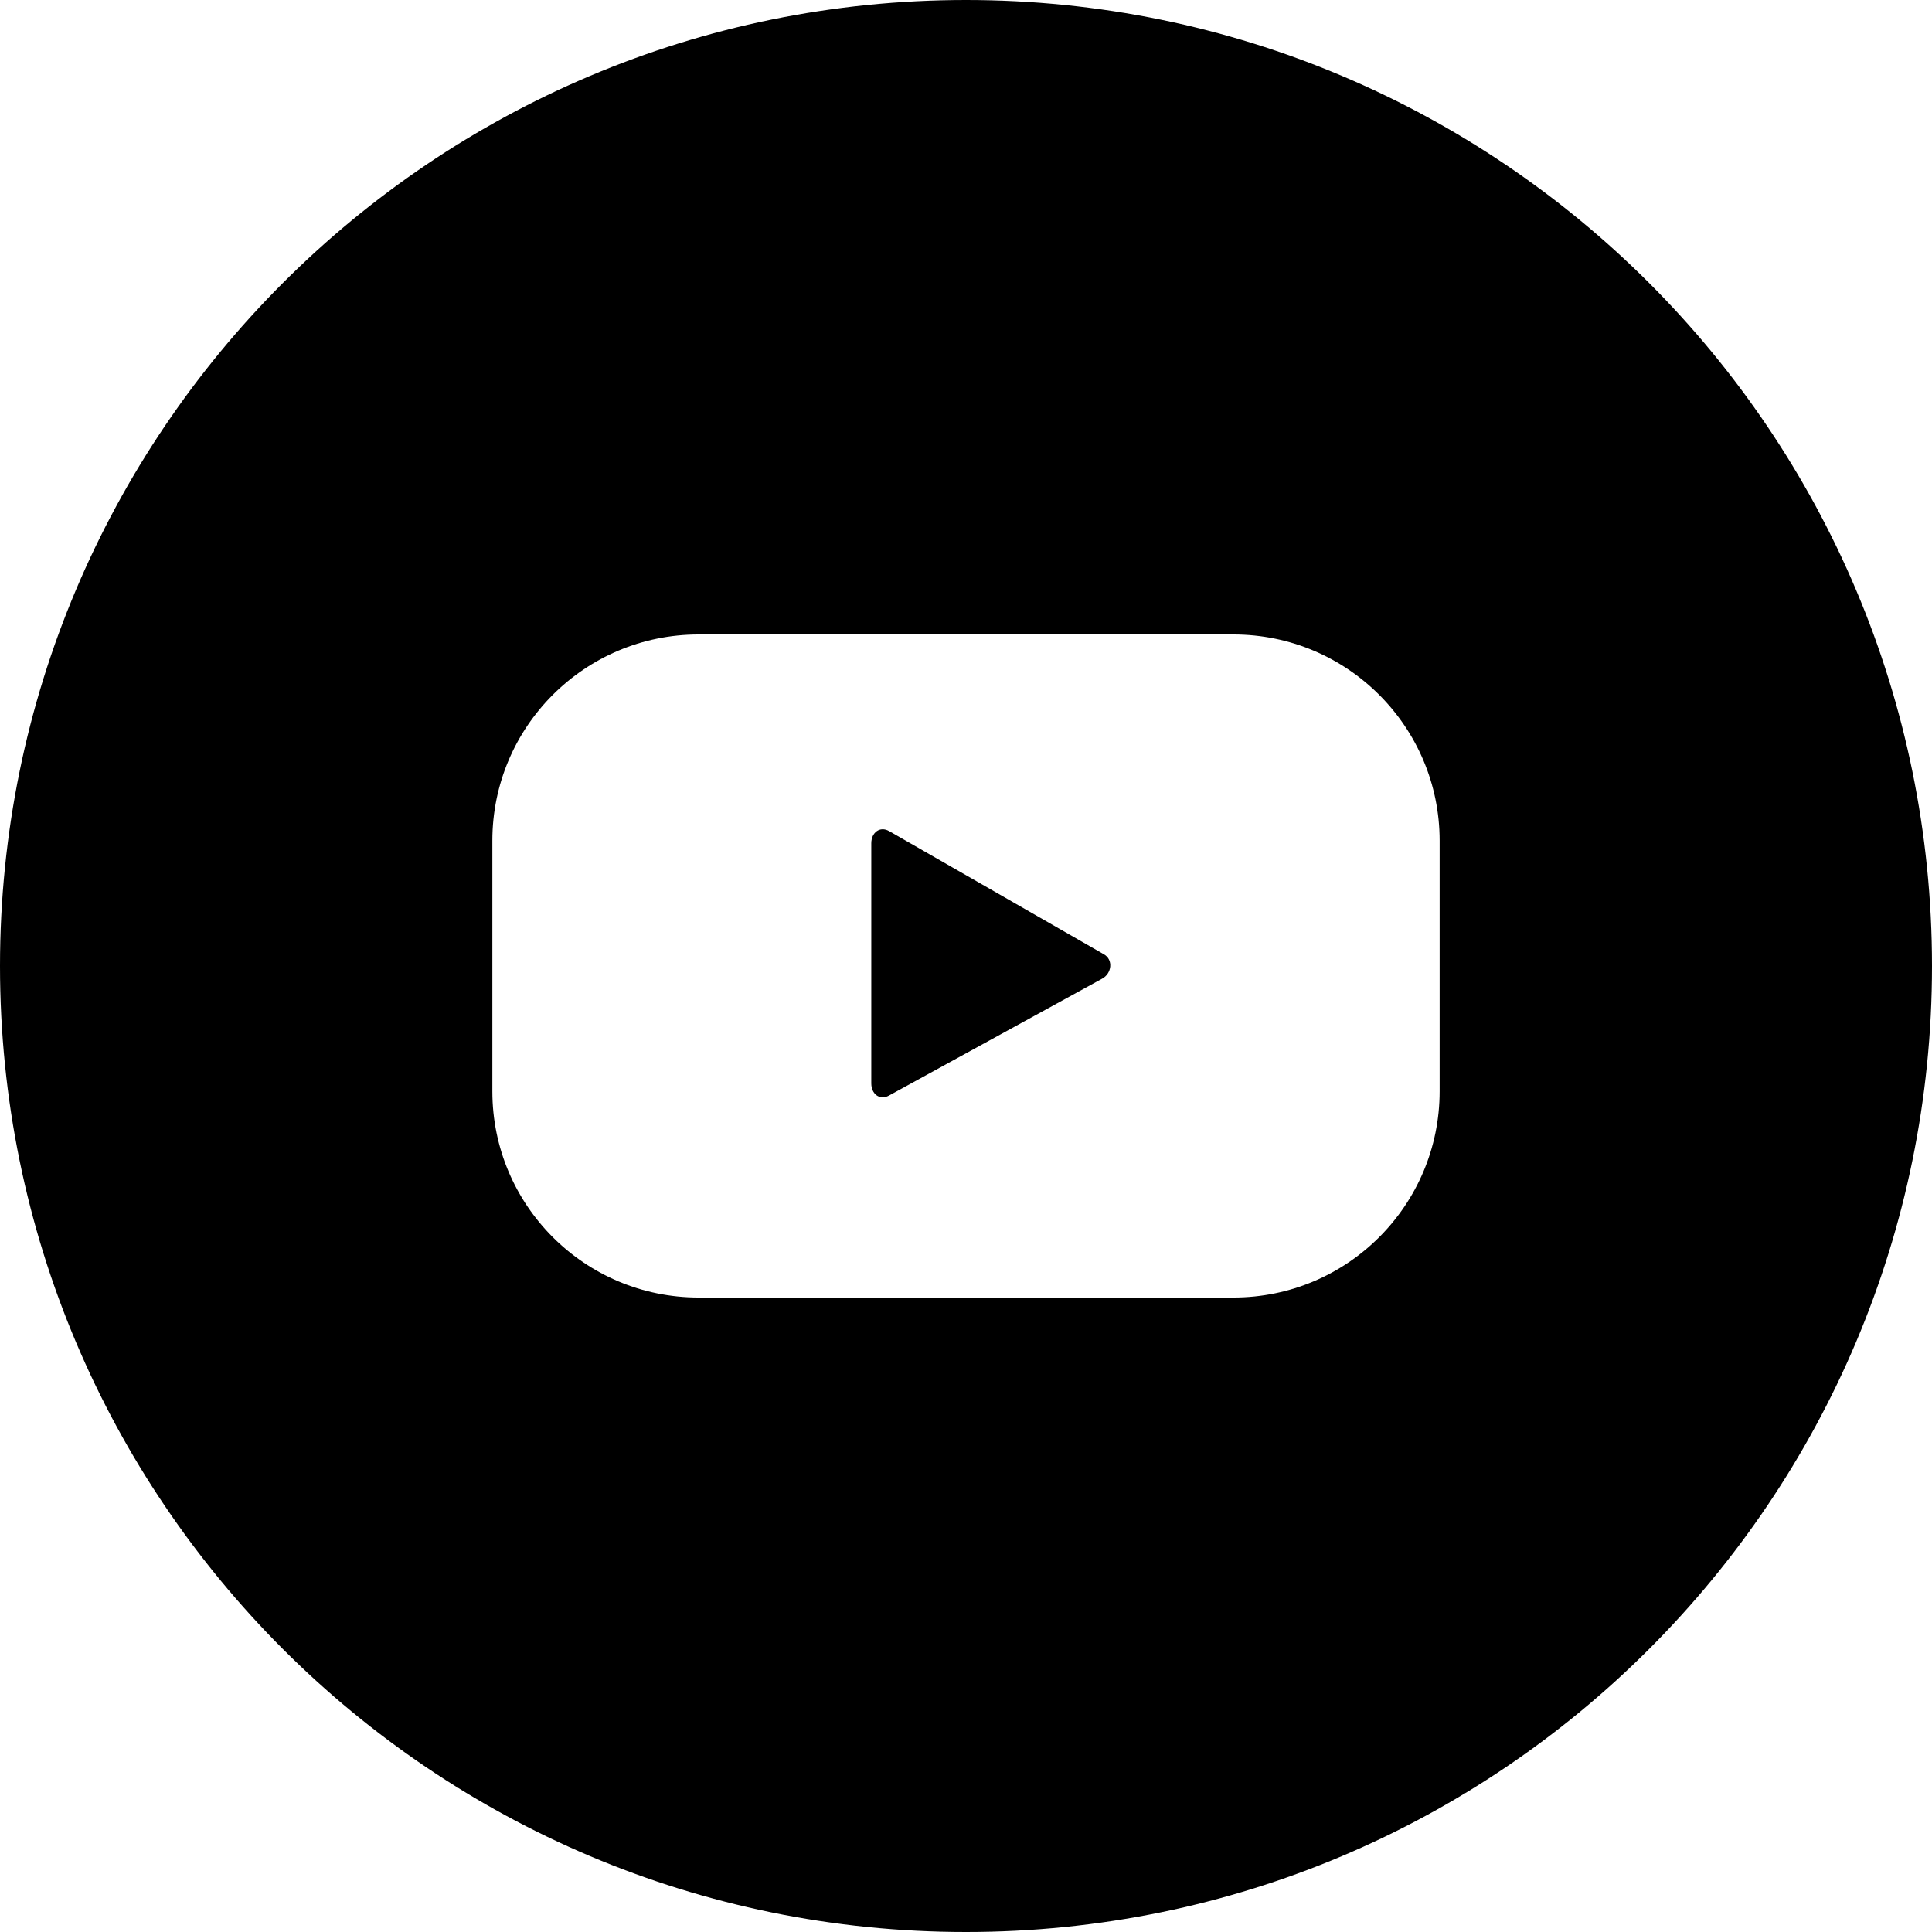
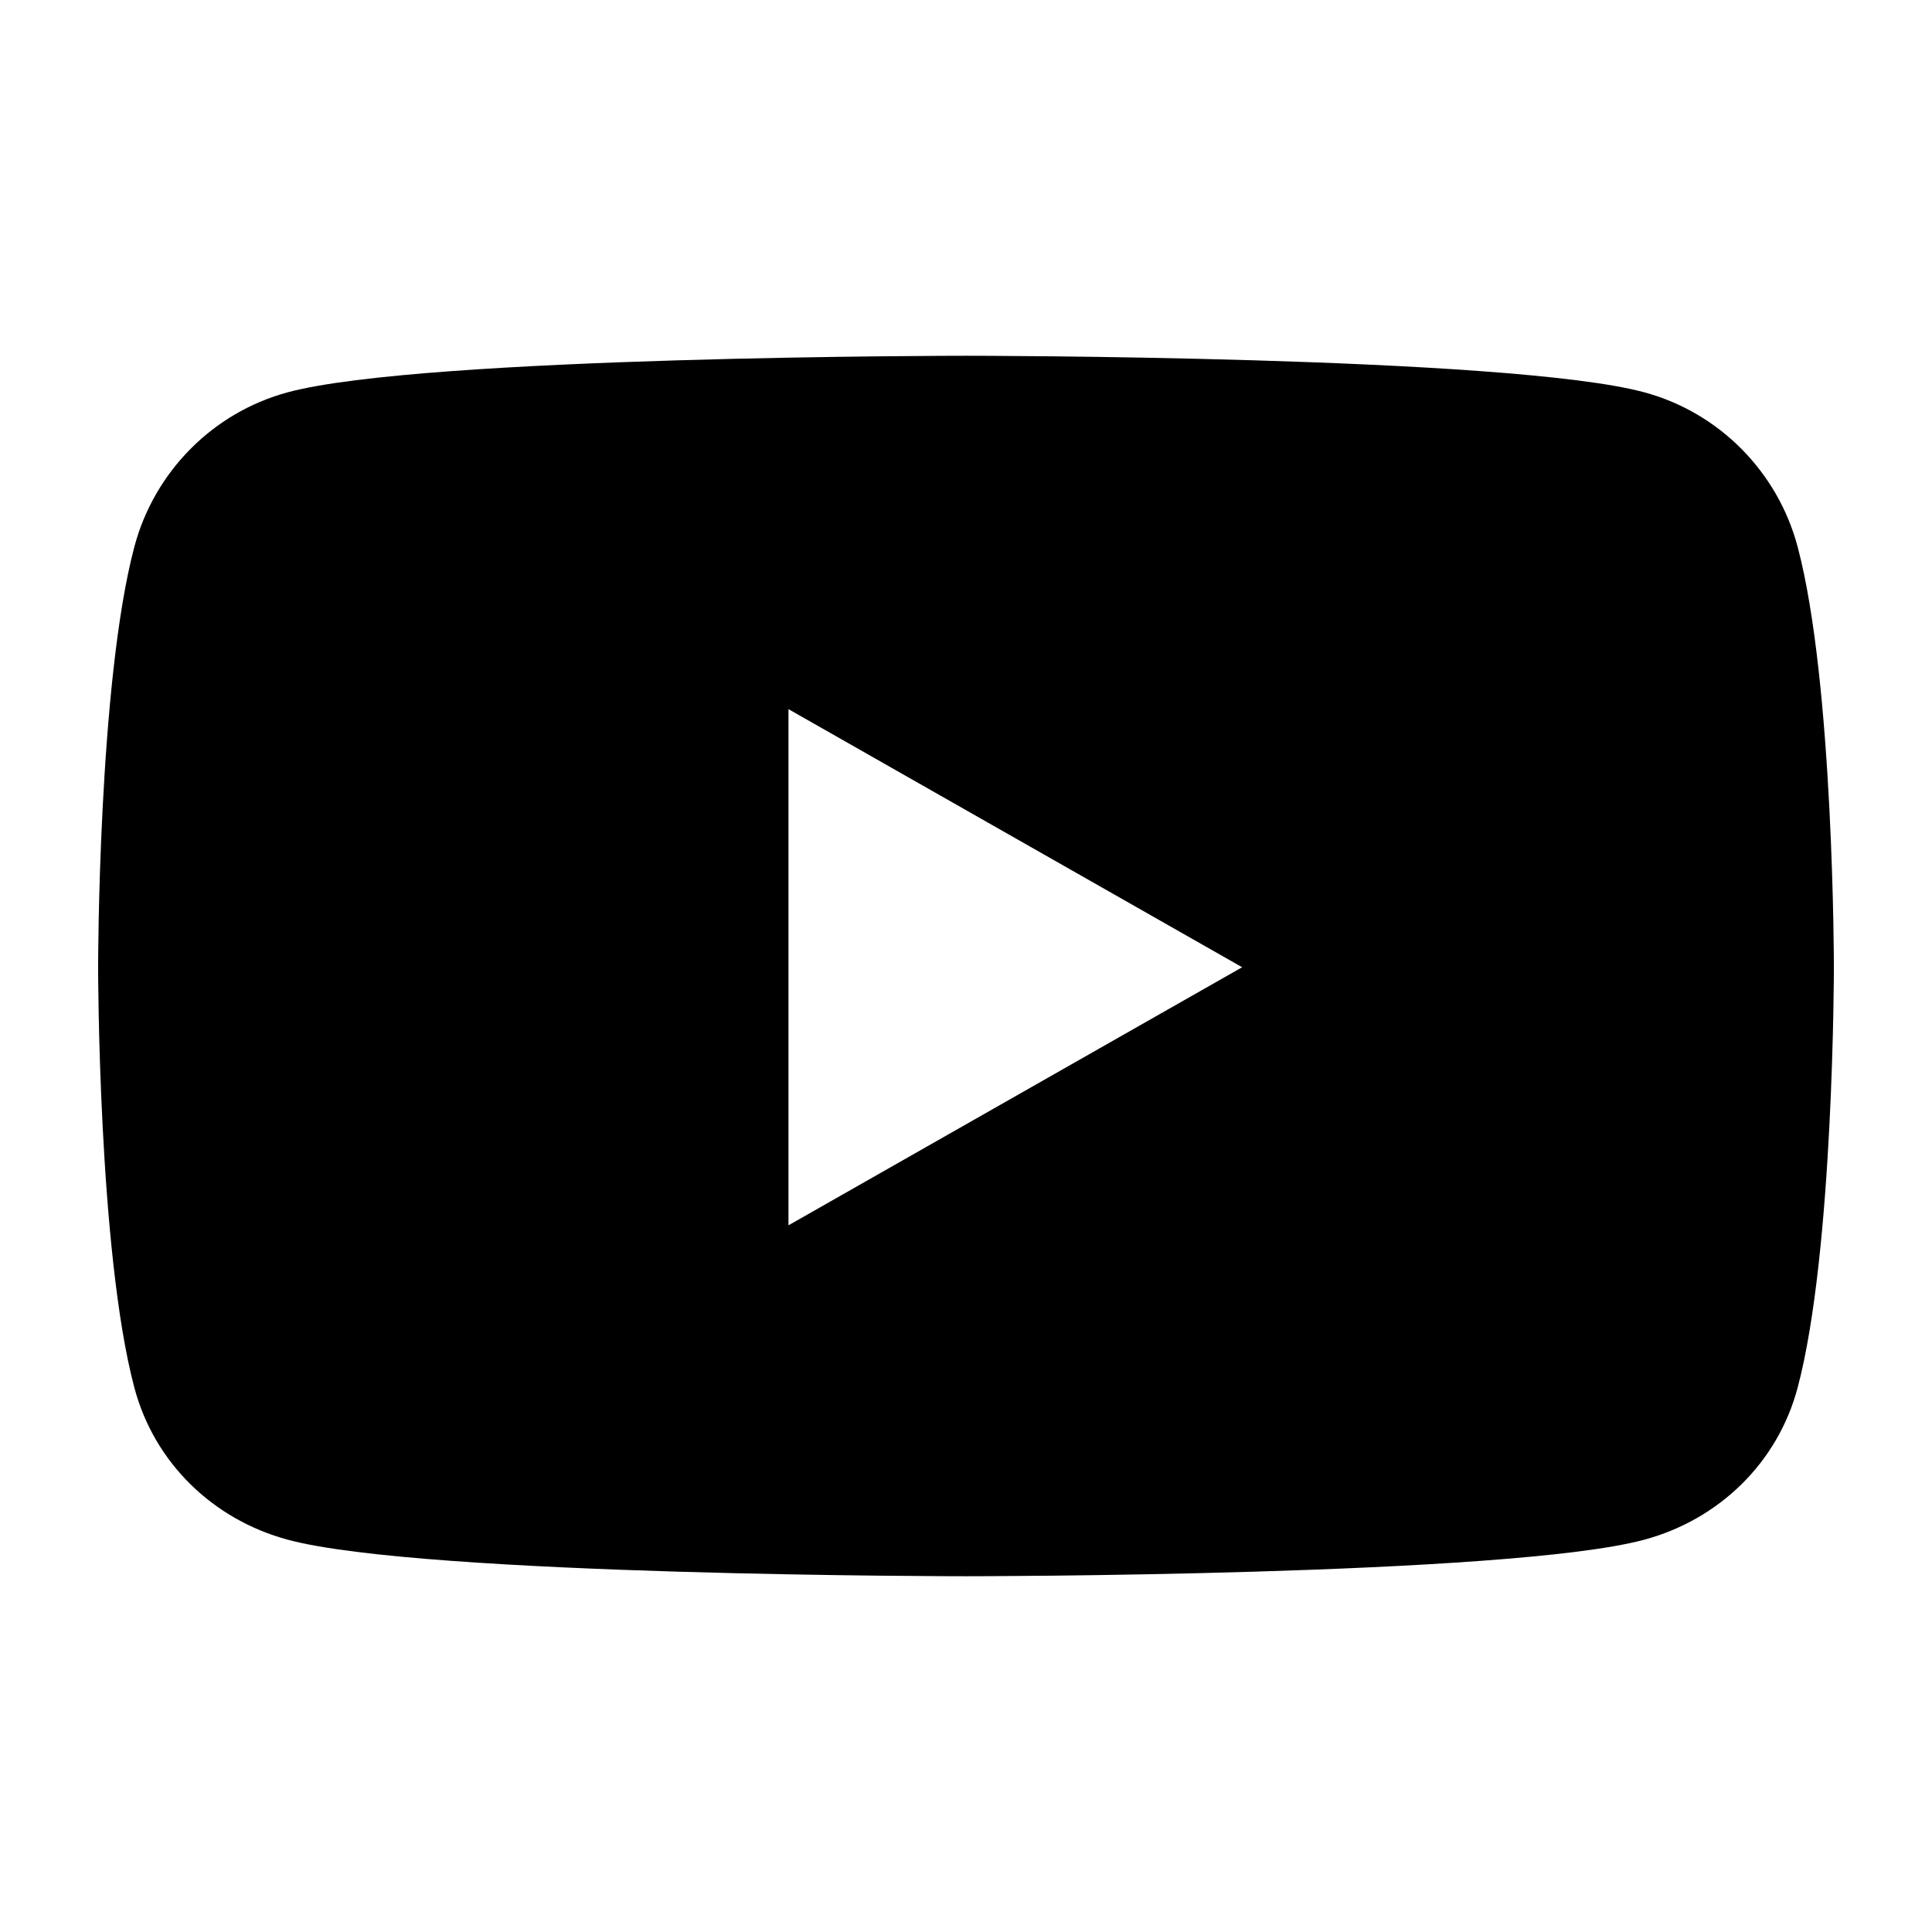
- <svg width="1024" height="1024" viewBox="0 0 1024 1024">
-   <path fill="#000" d="M512 0c282.78 0 512 229.22 512 512s-229.22 512-512 512c-282.78 0-512-229.22-512-512s229.22-512 512-512zM584.18 518.7l-113.060 62c-4.9 2.66-9.32-0.9-9.32-6.48v-127.28c0-5.66 4.56-9.22 9.48-6.42l113.82 65.28c5.040 2.86 4.18 10.14-0.92 12.9zM763.040 445.58c0-60.38-48.94-109.3-109.3-109.3h-283.48c-60.36 0-109.3 48.92-109.3 109.3v132.84c0 60.38 48.94 109.3 109.3 109.3h283.5c60.34 0 109.28-48.92 109.28-109.3v-132.84z" />
+ <svg height="512px" viewBox="0 0 512 512" width="512px">
+   <path d="M476.387,144.888c-5.291-19.919-20.878-35.608-40.67-40.933C399.845,94.281,256,94.281,256,94.281   s-143.845,0-179.719,9.674c-19.791,5.325-35.378,21.014-40.668,40.933c-9.612,36.105-9.612,111.438-9.612,111.438   s0,75.334,9.612,111.438c5.29,19.92,20.877,34.955,40.668,40.281C112.155,417.719,256,417.719,256,417.719s143.845,0,179.717-9.674   c19.792-5.326,35.379-20.361,40.67-40.281c9.612-36.104,9.612-111.438,9.612-111.438S485.999,180.993,476.387,144.888z    M208.954,324.723V187.93l120.226,68.398L208.954,324.723z" />
</svg>
